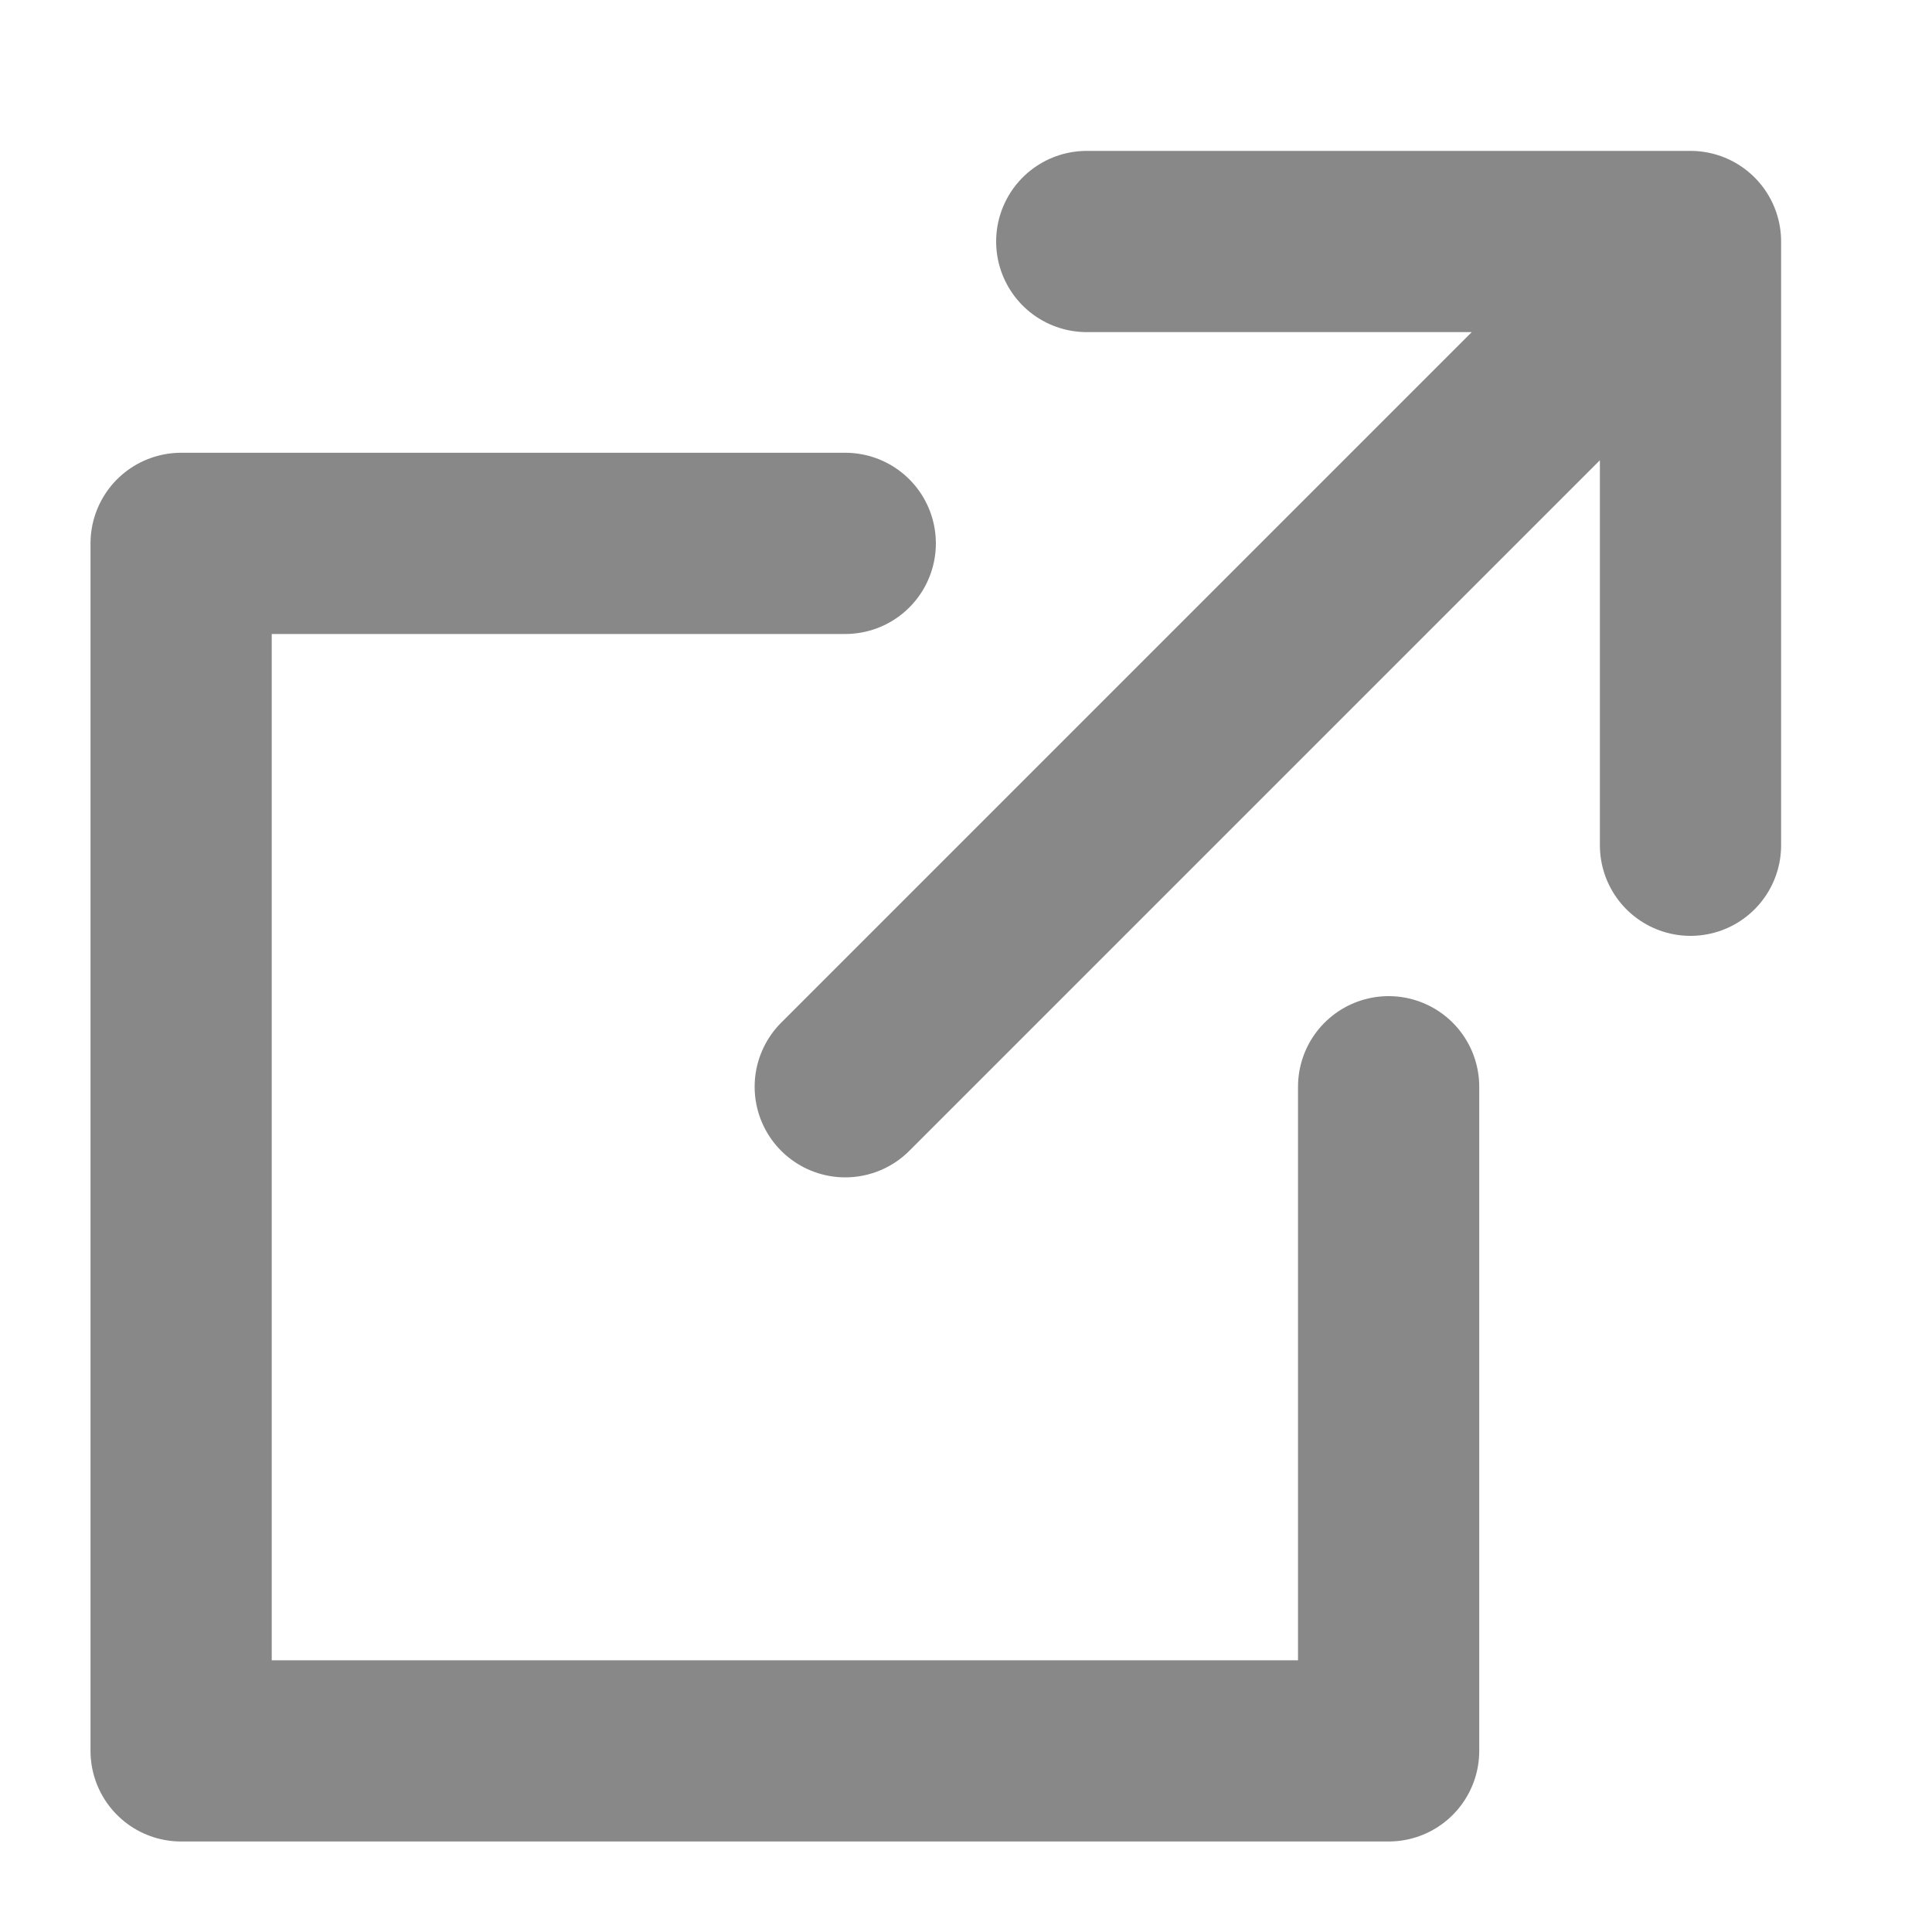
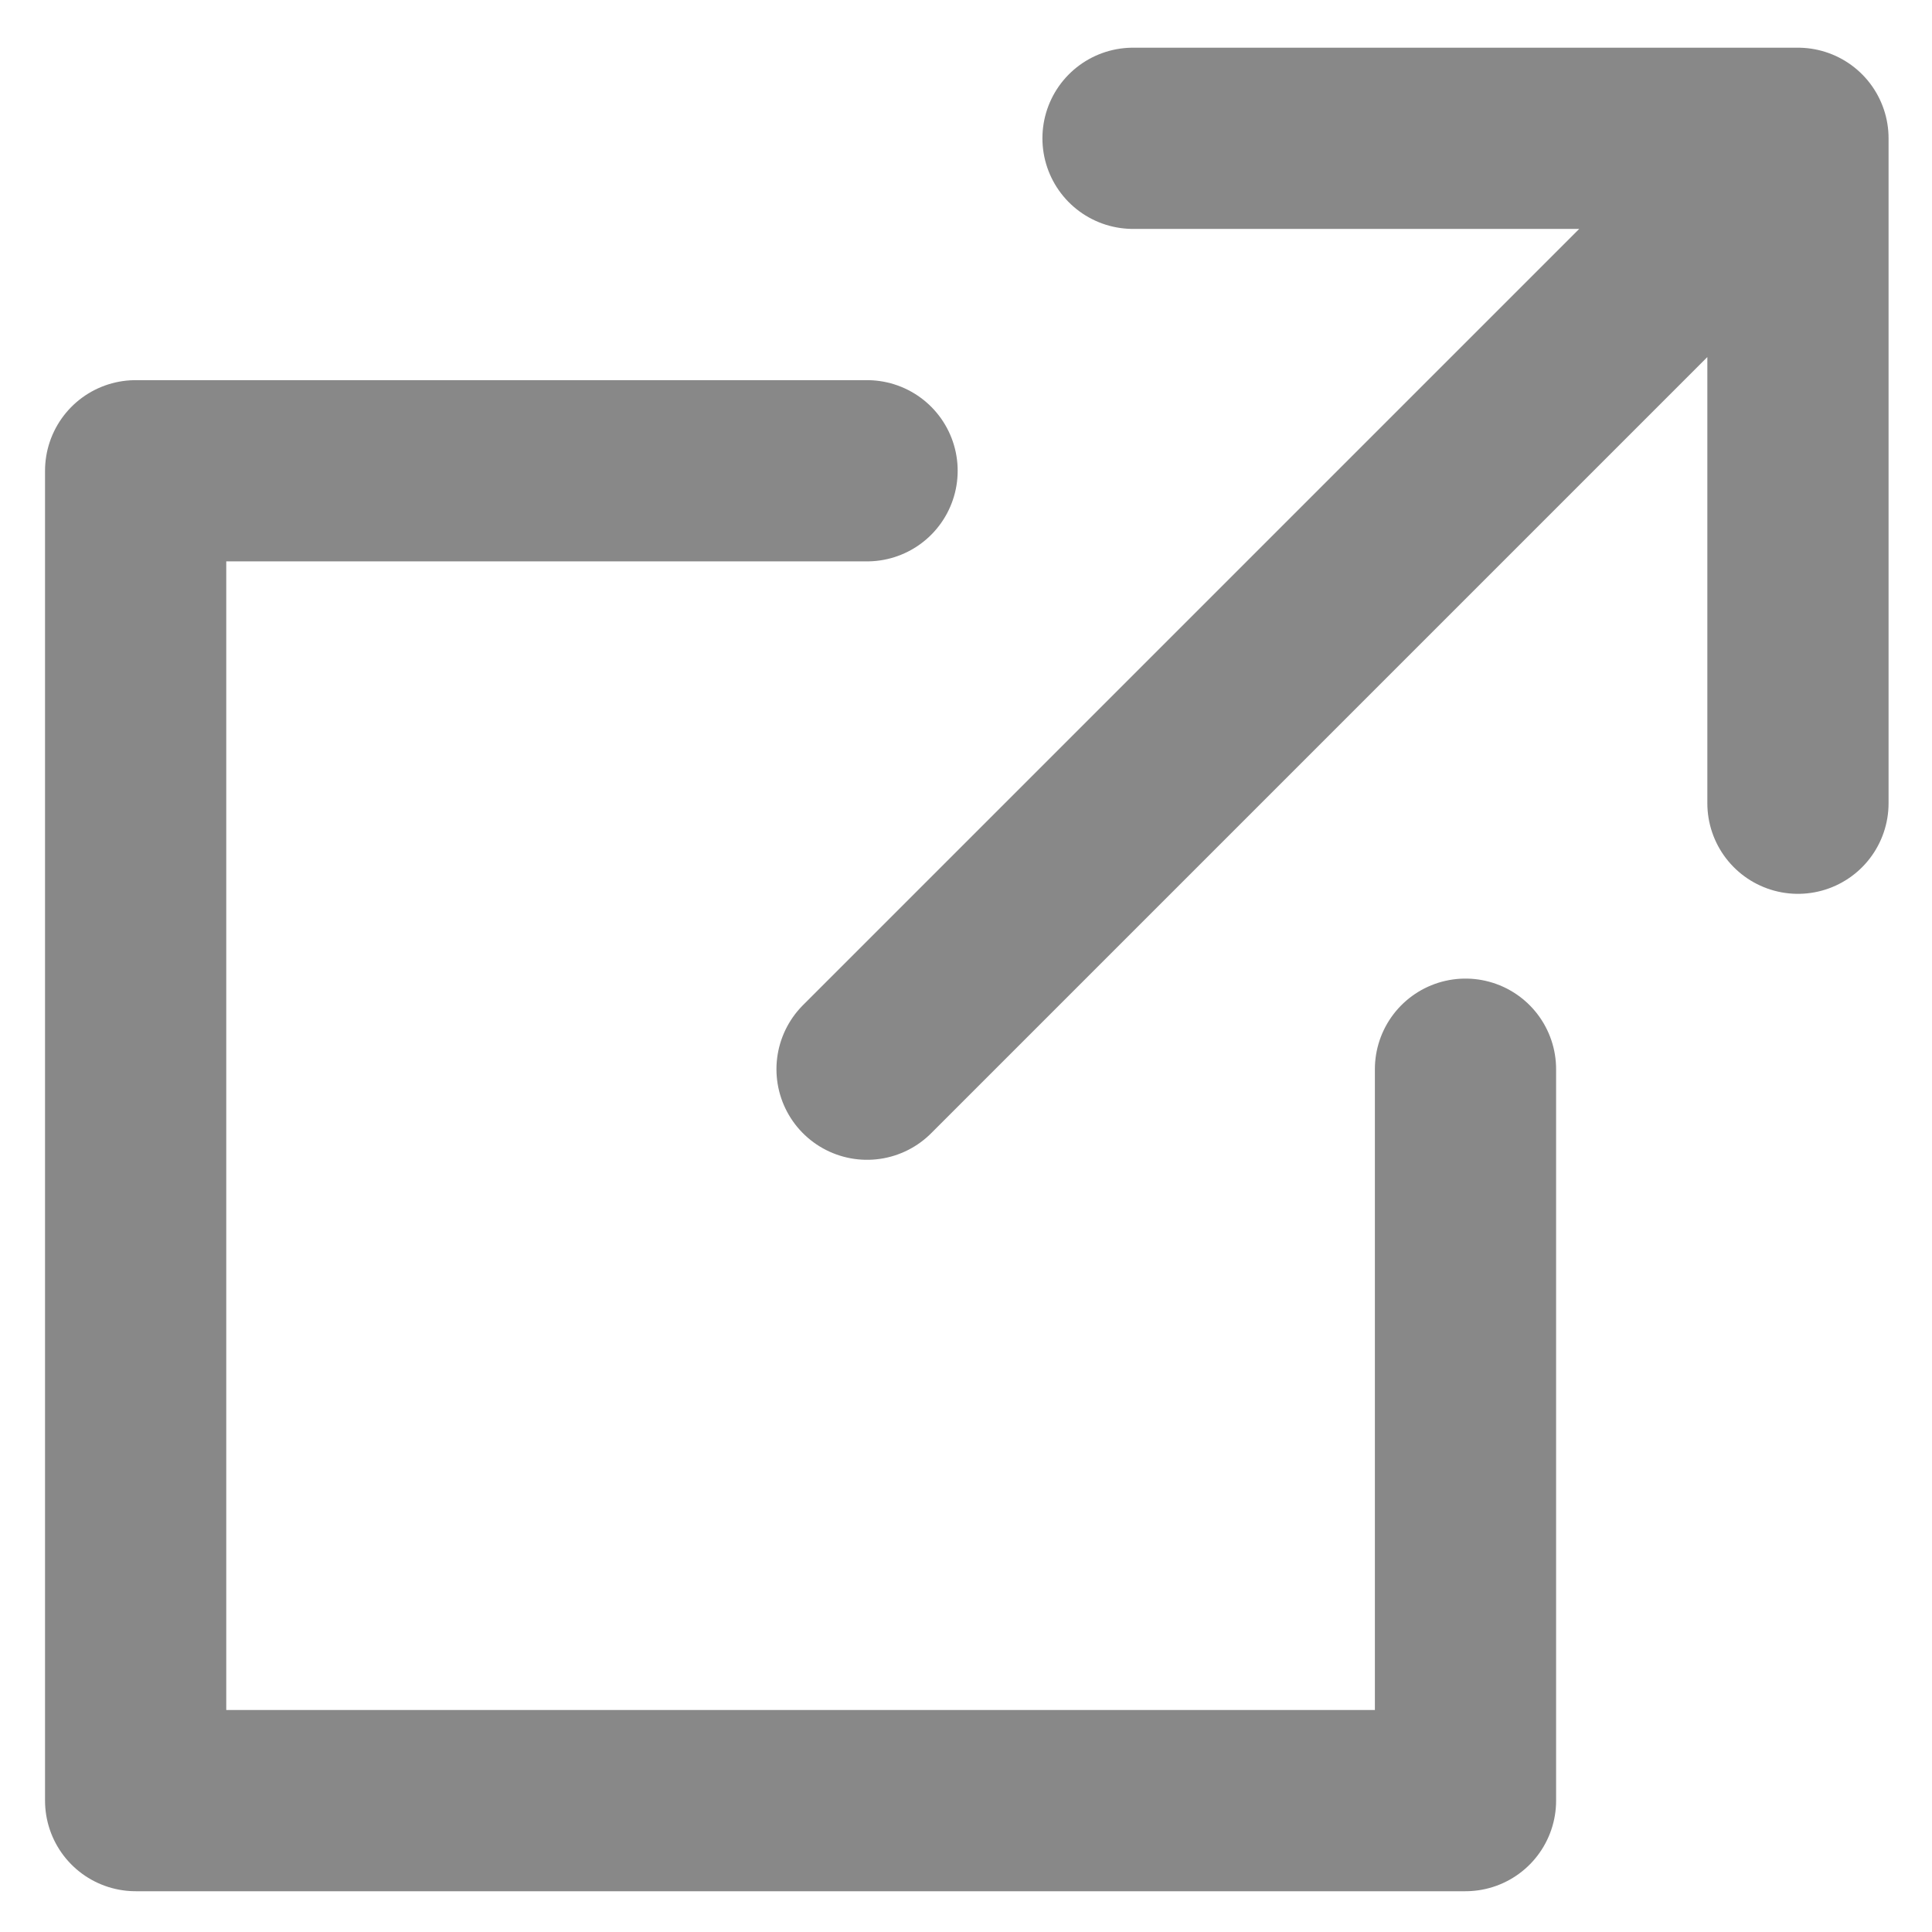
- <svg xmlns="http://www.w3.org/2000/svg" class="i-external" viewBox="0 0 32 32" width="14" height="14" fill="none" stroke="#888888" stroke-linecap="round" stroke-linejoin="round" stroke-width="9.38%">
+ <svg xmlns="http://www.w3.org/2000/svg" stroke-width="9.38%" stroke-linejoin="round" stroke-linecap="round" stroke="#888888" fill="none" viewBox="0.96 1.92 29.056 29.056" class="i-external" style="max-height: 500px" width="29.056" height="29.056">
  <path d="M14 9 L3 9 3 29 23 29 23 18 M18 4 L28 4 28 14 M28 4 L14 18" />
</svg>
